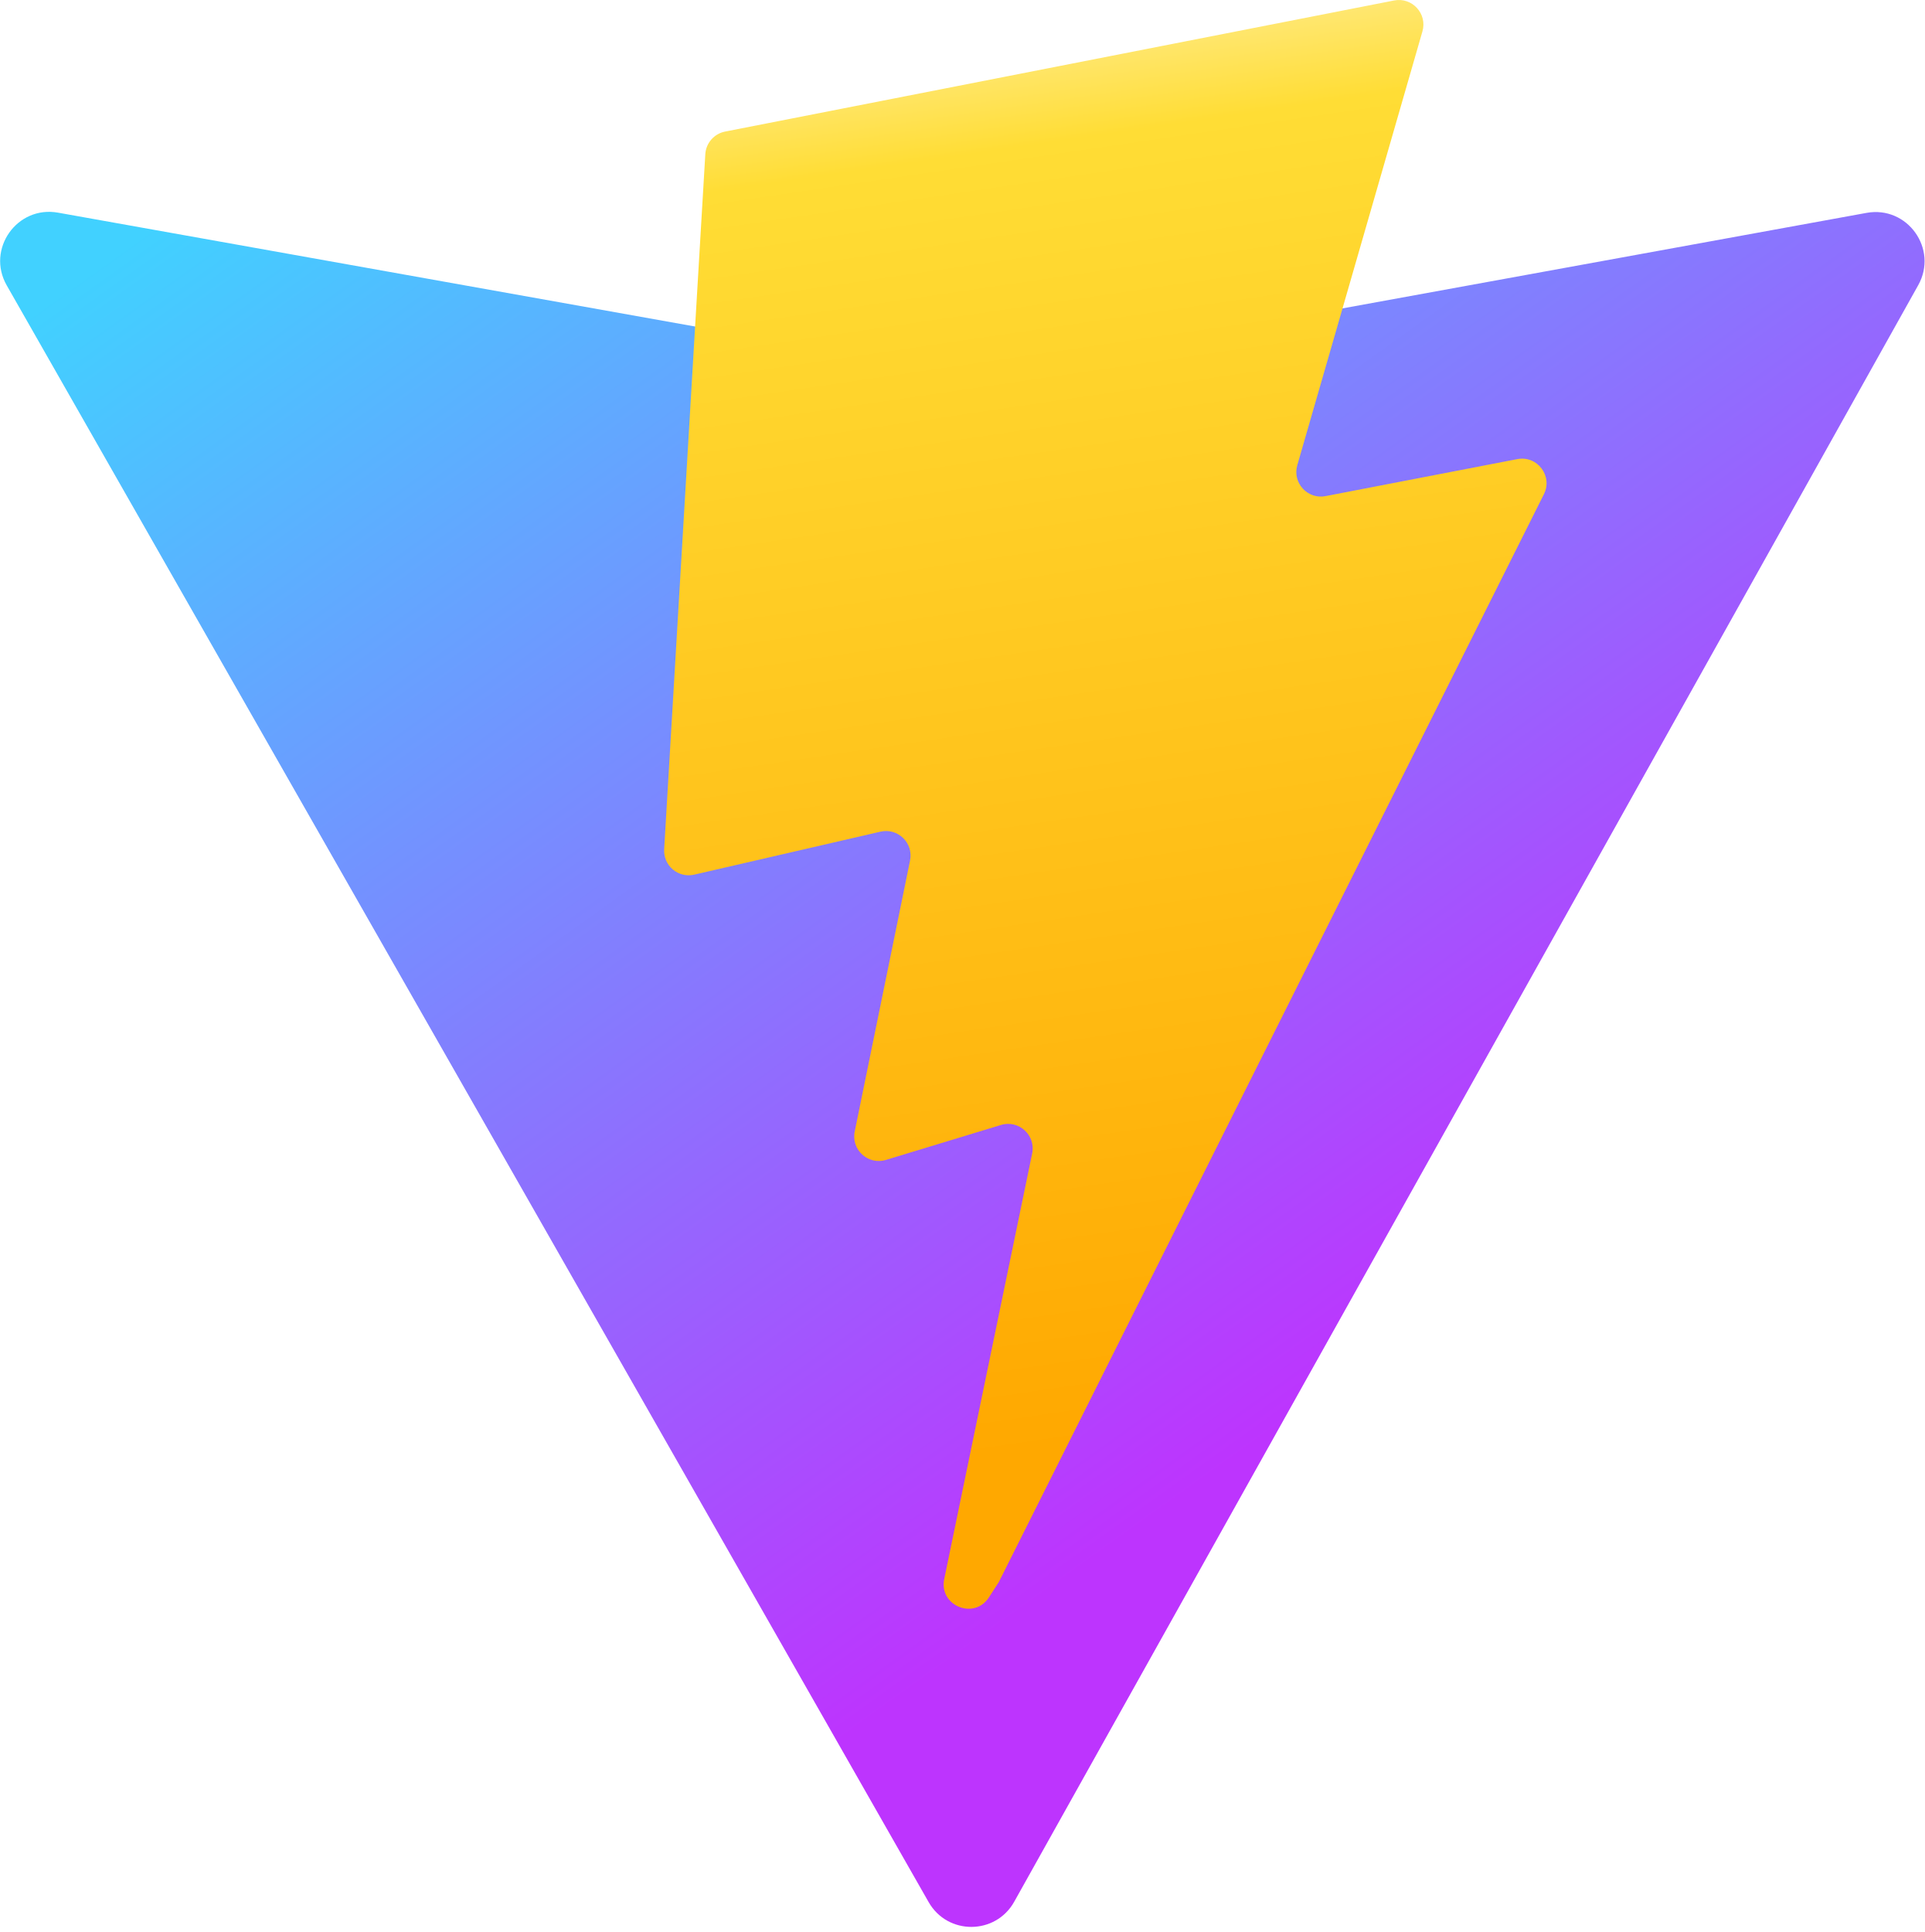
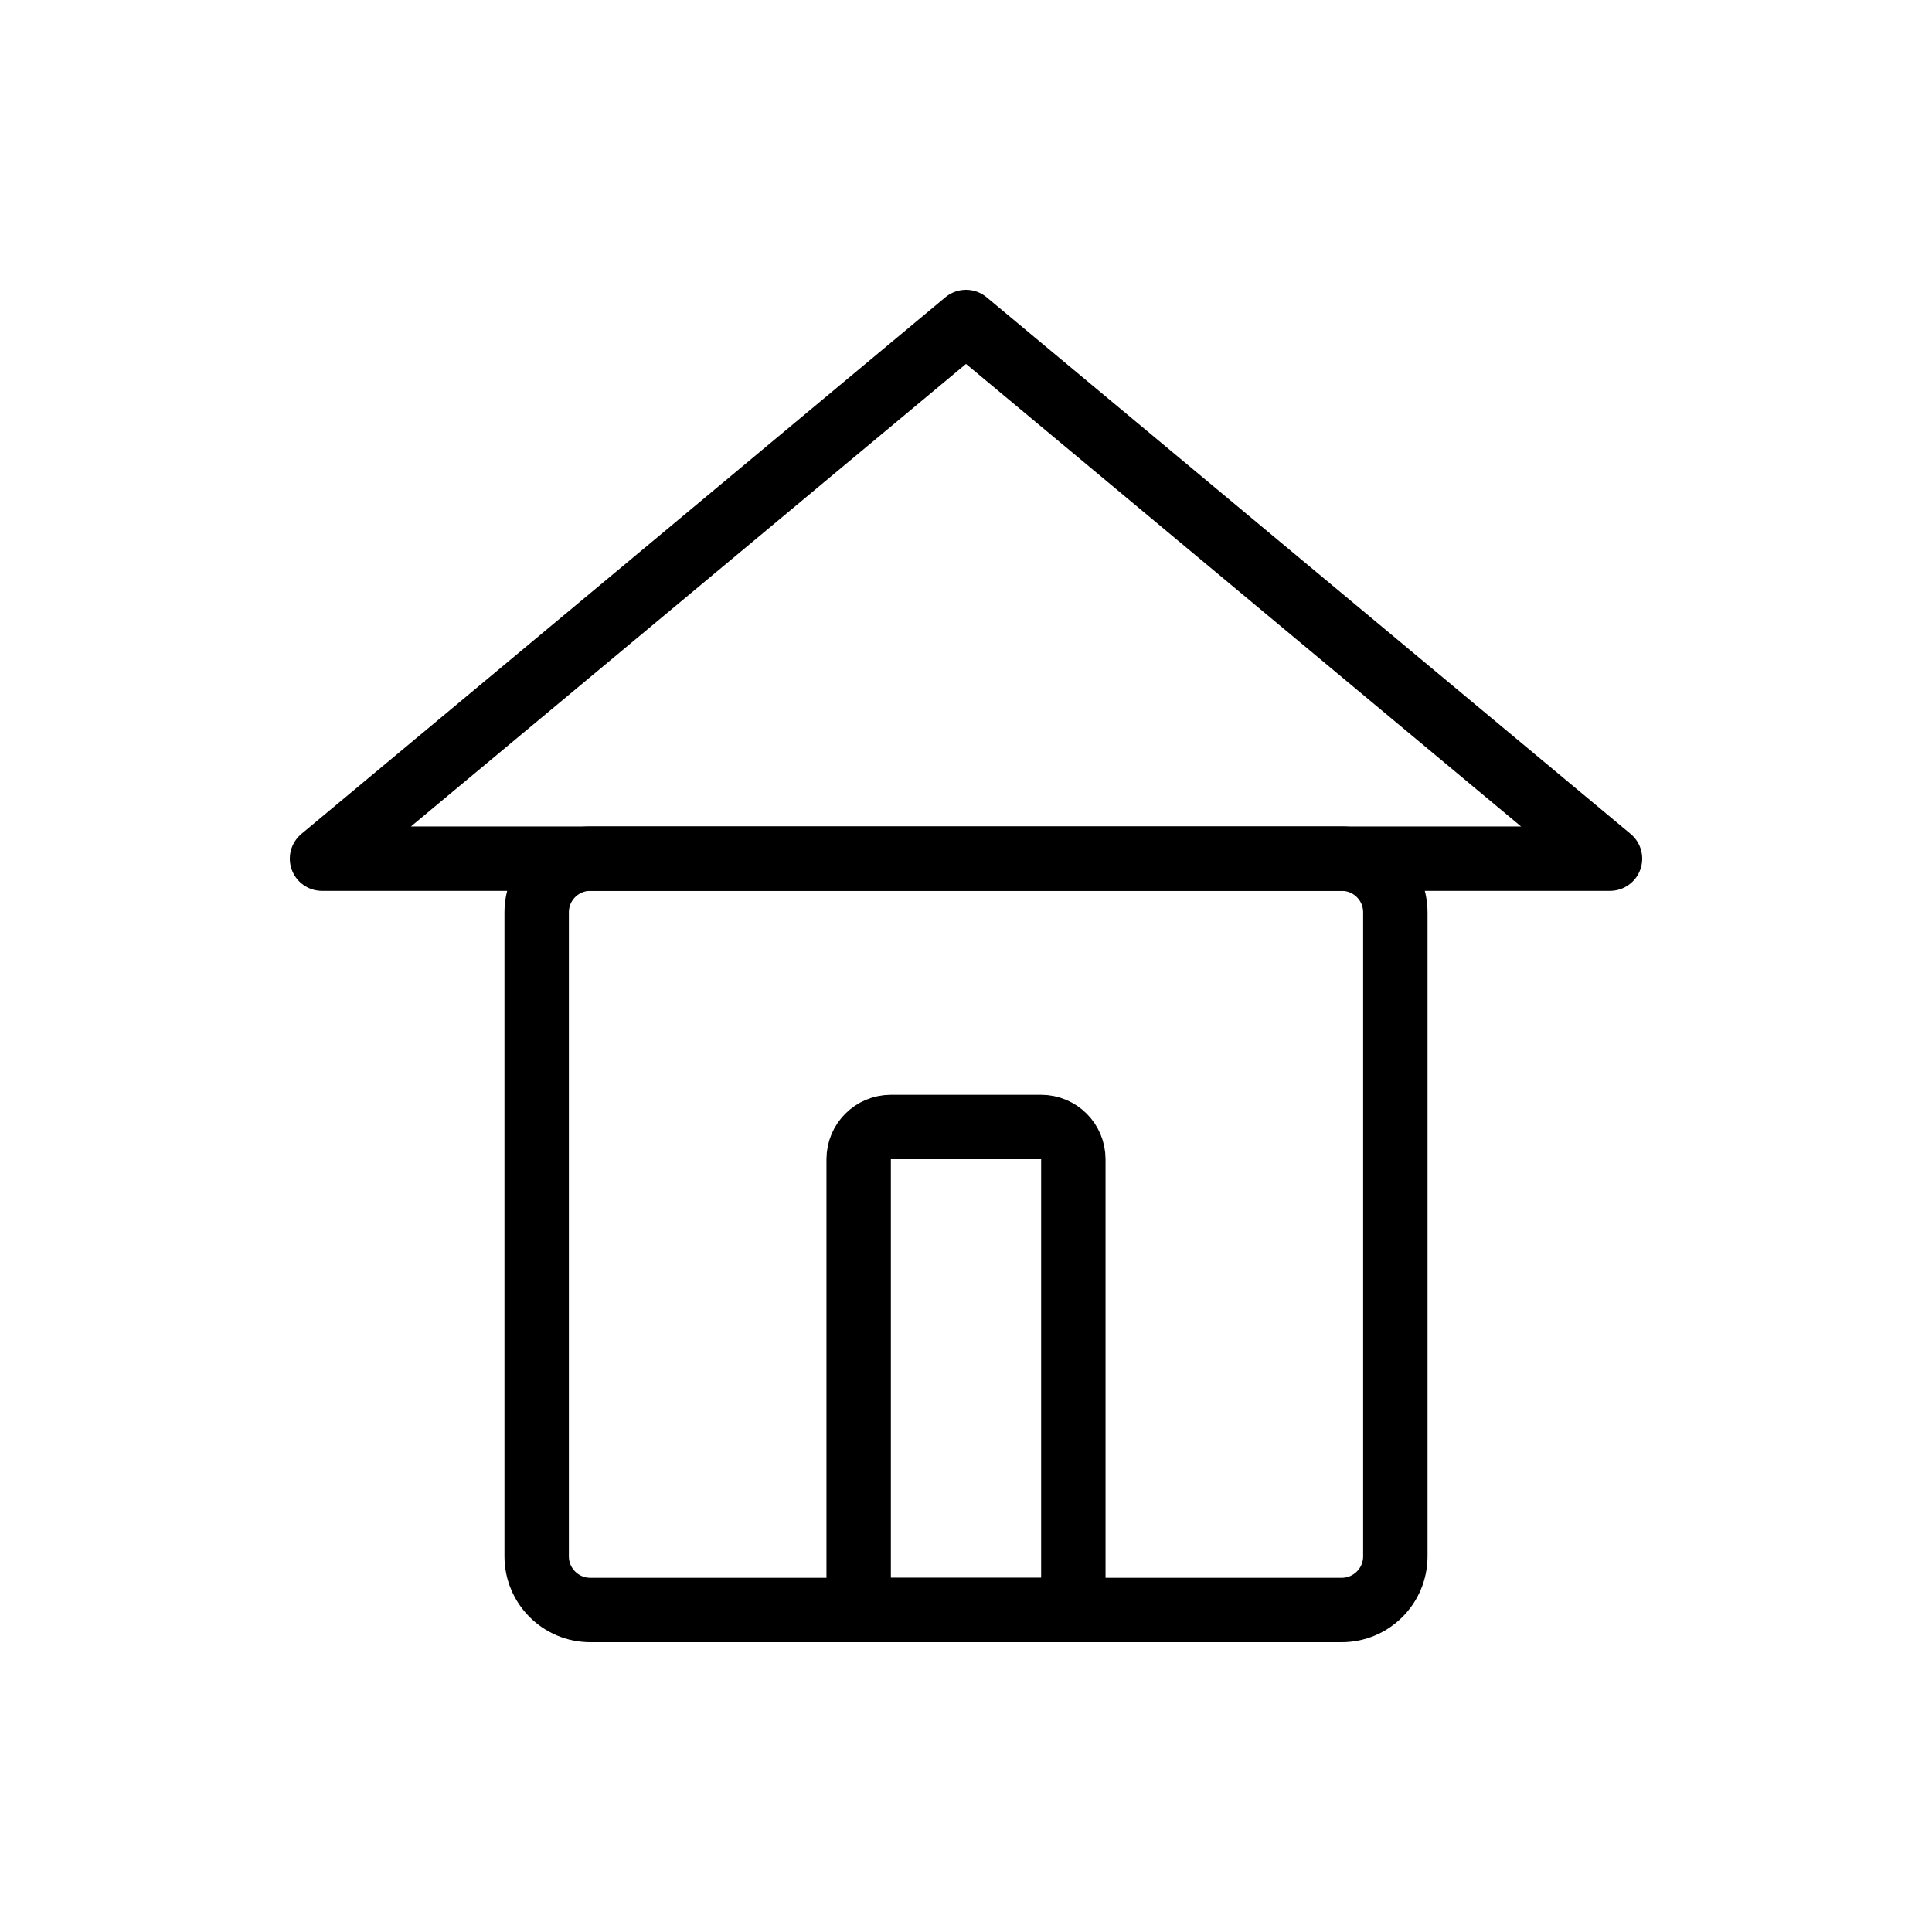
- <svg xmlns="http://www.w3.org/2000/svg" aria-hidden="true" role="img" class="iconify iconify--logos" width="31.88" height="32" preserveAspectRatio="xMidYMid meet" viewBox="0 0 256 257">
-   <defs>
-     <linearGradient id="IconifyId1813088fe1fbc01fb466" x1="-.828%" x2="57.636%" y1="7.652%" y2="78.411%">
-       <stop offset="0%" stop-color="#41D1FF" />
-       <stop offset="100%" stop-color="#BD34FE" />
-     </linearGradient>
-     <linearGradient id="IconifyId1813088fe1fbc01fb467" x1="43.376%" x2="50.316%" y1="2.242%" y2="89.03%">
-       <stop offset="0%" stop-color="#FFEA83" />
-       <stop offset="8.333%" stop-color="#FFDD35" />
-       <stop offset="100%" stop-color="#FFA800" />
-     </linearGradient>
-   </defs>
-   <path fill="url(#IconifyId1813088fe1fbc01fb466)" d="M255.153 37.938L134.897 252.976c-2.483 4.44-8.862 4.466-11.382.048L.875 37.958c-2.746-4.814 1.371-10.646 6.827-9.67l120.385 21.517a6.537 6.537 0 0 0 2.322-.004l117.867-21.483c5.438-.991 9.574 4.796 6.877 9.62Z" />
-   <path fill="url(#IconifyId1813088fe1fbc01fb467)" d="M185.432.063L96.44 17.501a3.268 3.268 0 0 0-2.634 3.014l-5.474 92.456a3.268 3.268 0 0 0 3.997 3.378l24.777-5.718c2.318-.535 4.413 1.507 3.936 3.838l-7.361 36.047c-.495 2.426 1.782 4.5 4.151 3.78l15.304-4.649c2.372-.72 4.652 1.36 4.15 3.788l-11.698 56.621c-.732 3.542 3.979 5.473 5.943 2.437l1.313-2.028l72.516-144.72c1.215-2.423-.88-5.186-3.54-4.672l-25.505 4.922c-2.396.462-4.435-1.77-3.759-4.114l16.646-57.705c.677-2.35-1.37-4.583-3.769-4.113Z" />
+ <svg xmlns="http://www.w3.org/2000/svg" width="180" height="180" viewBox="0 0 180 180">
+   <polygon points="90,30 30,80 150,80" fill="none" stroke="#000" stroke-width="6" stroke-linecap="round" stroke-linejoin="round" />
+   <rect x="50" y="80" width="80" height="70" fill="none" stroke="#000" stroke-width="6" rx="5" />
+   <rect x="80" y="105" width="20" height="45" fill="none" stroke="#000" stroke-width="6" rx="3" />
</svg>
